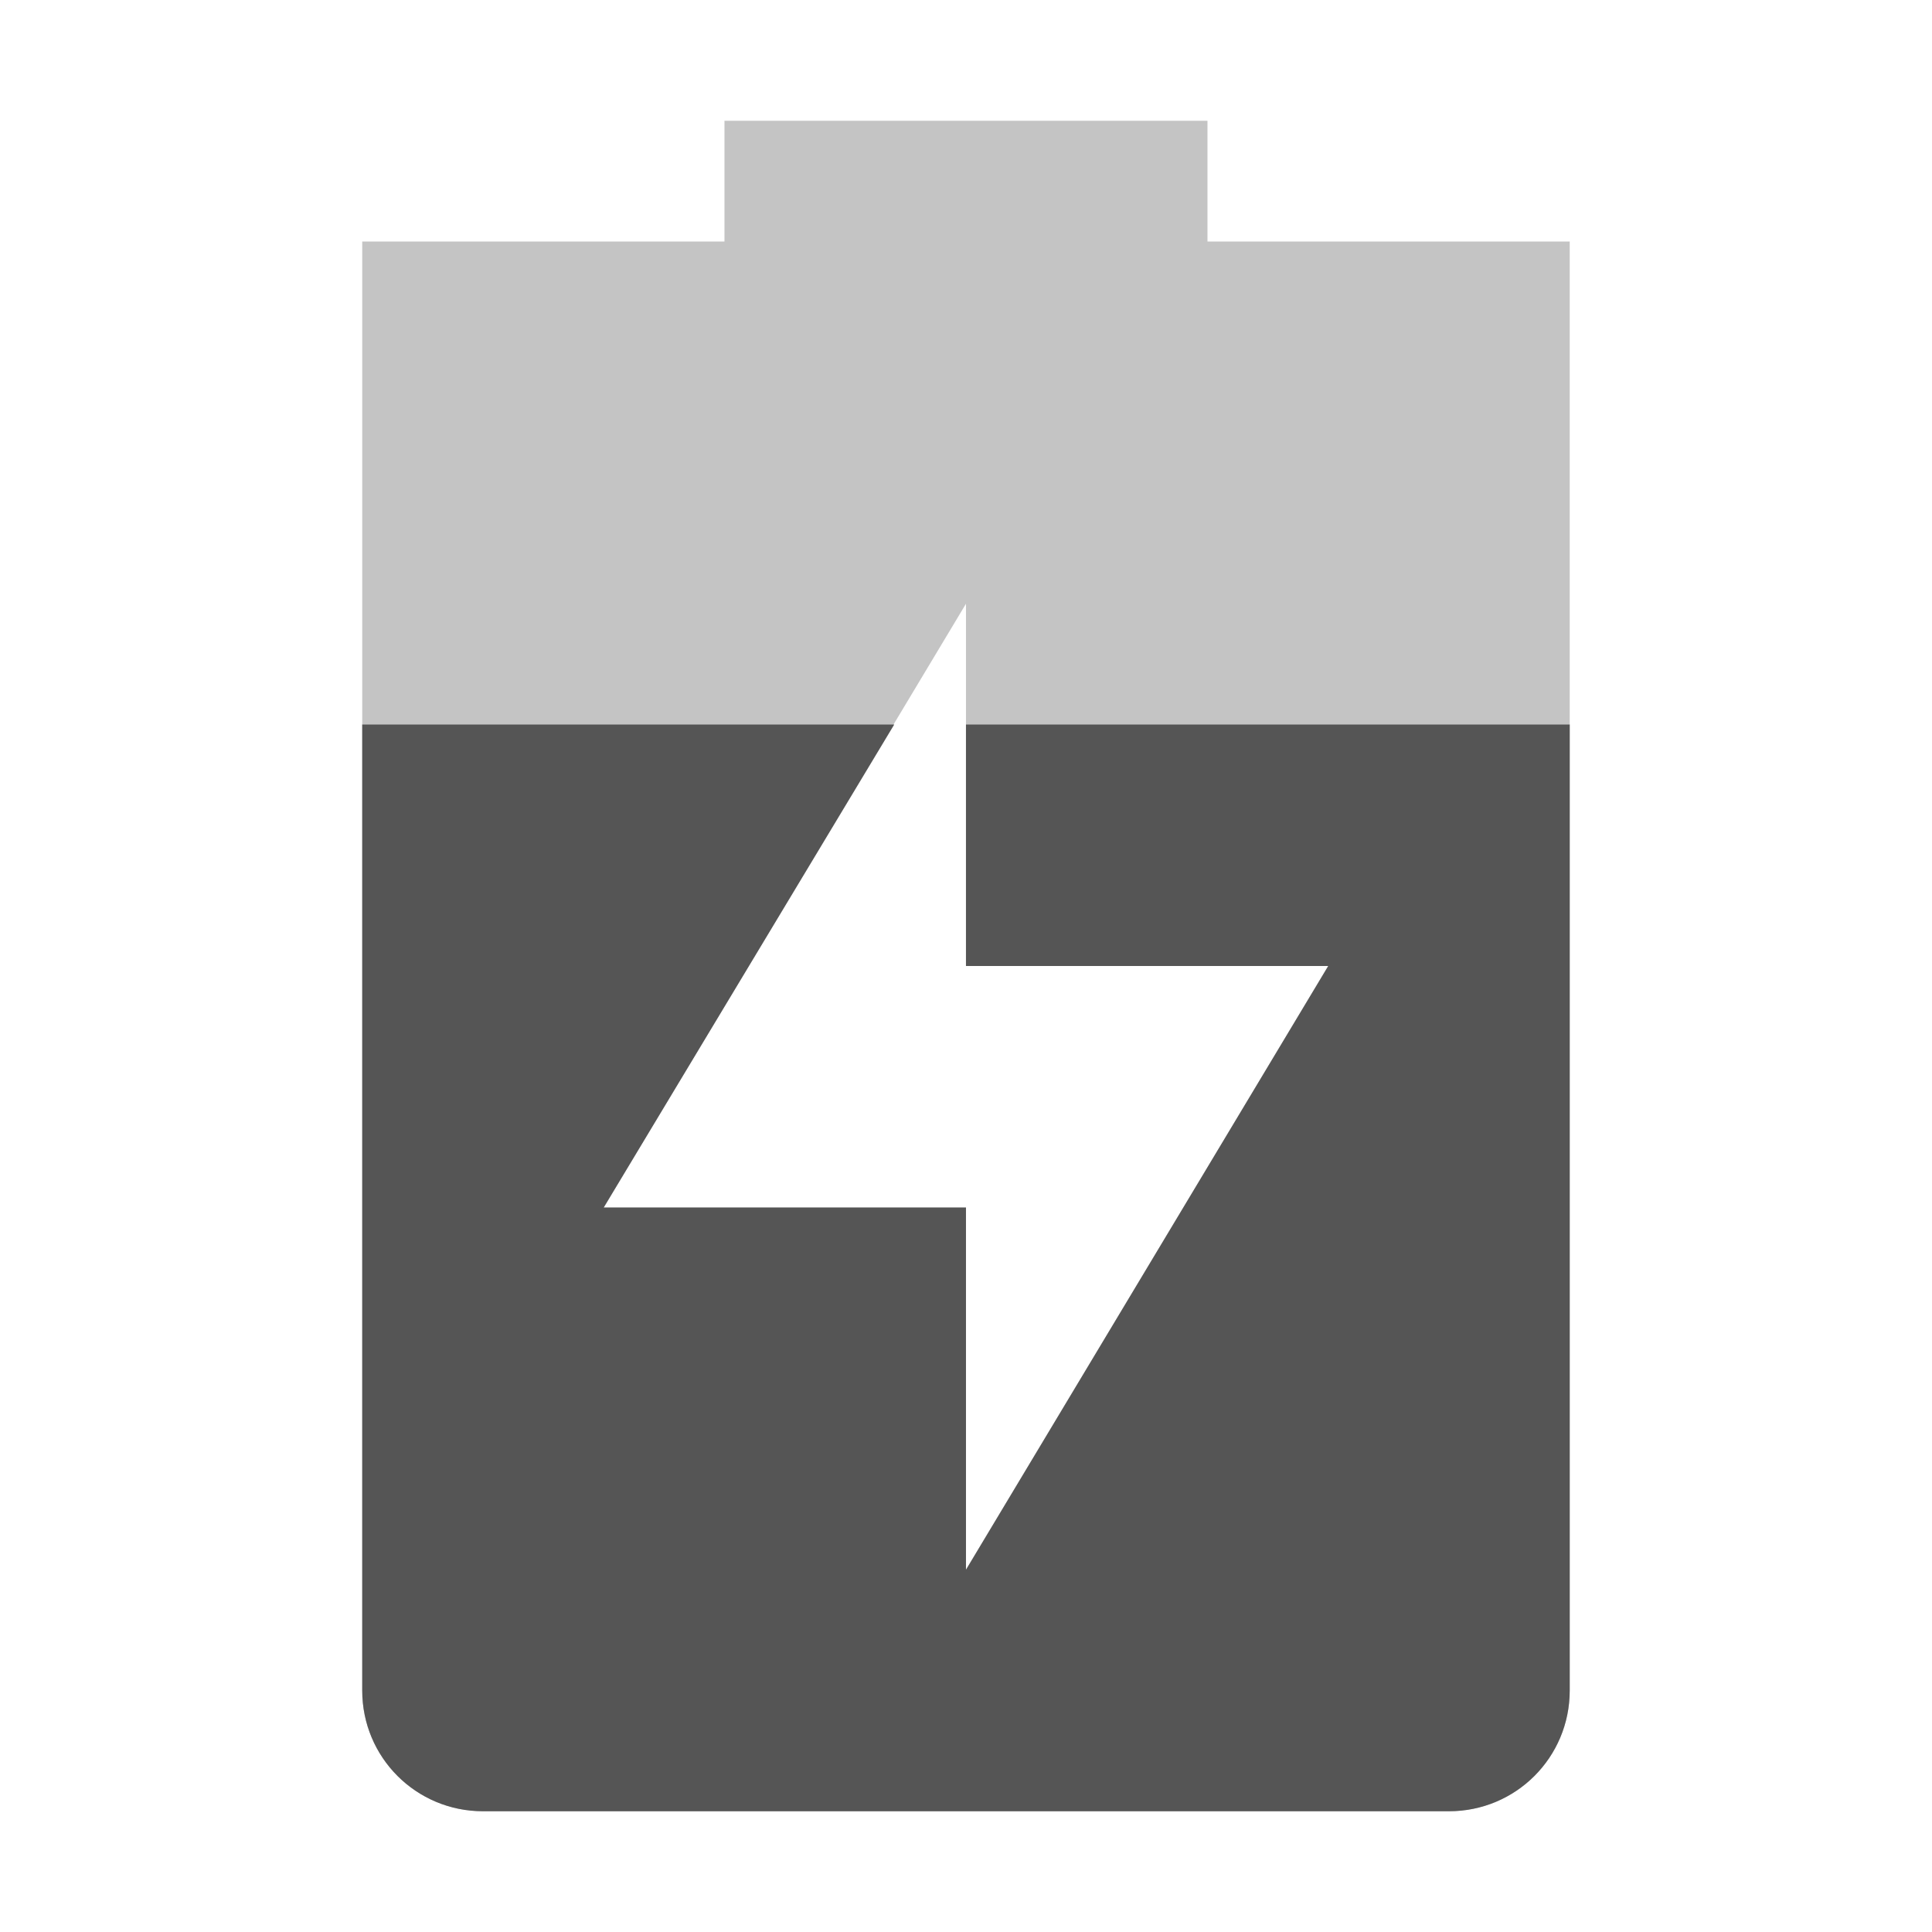
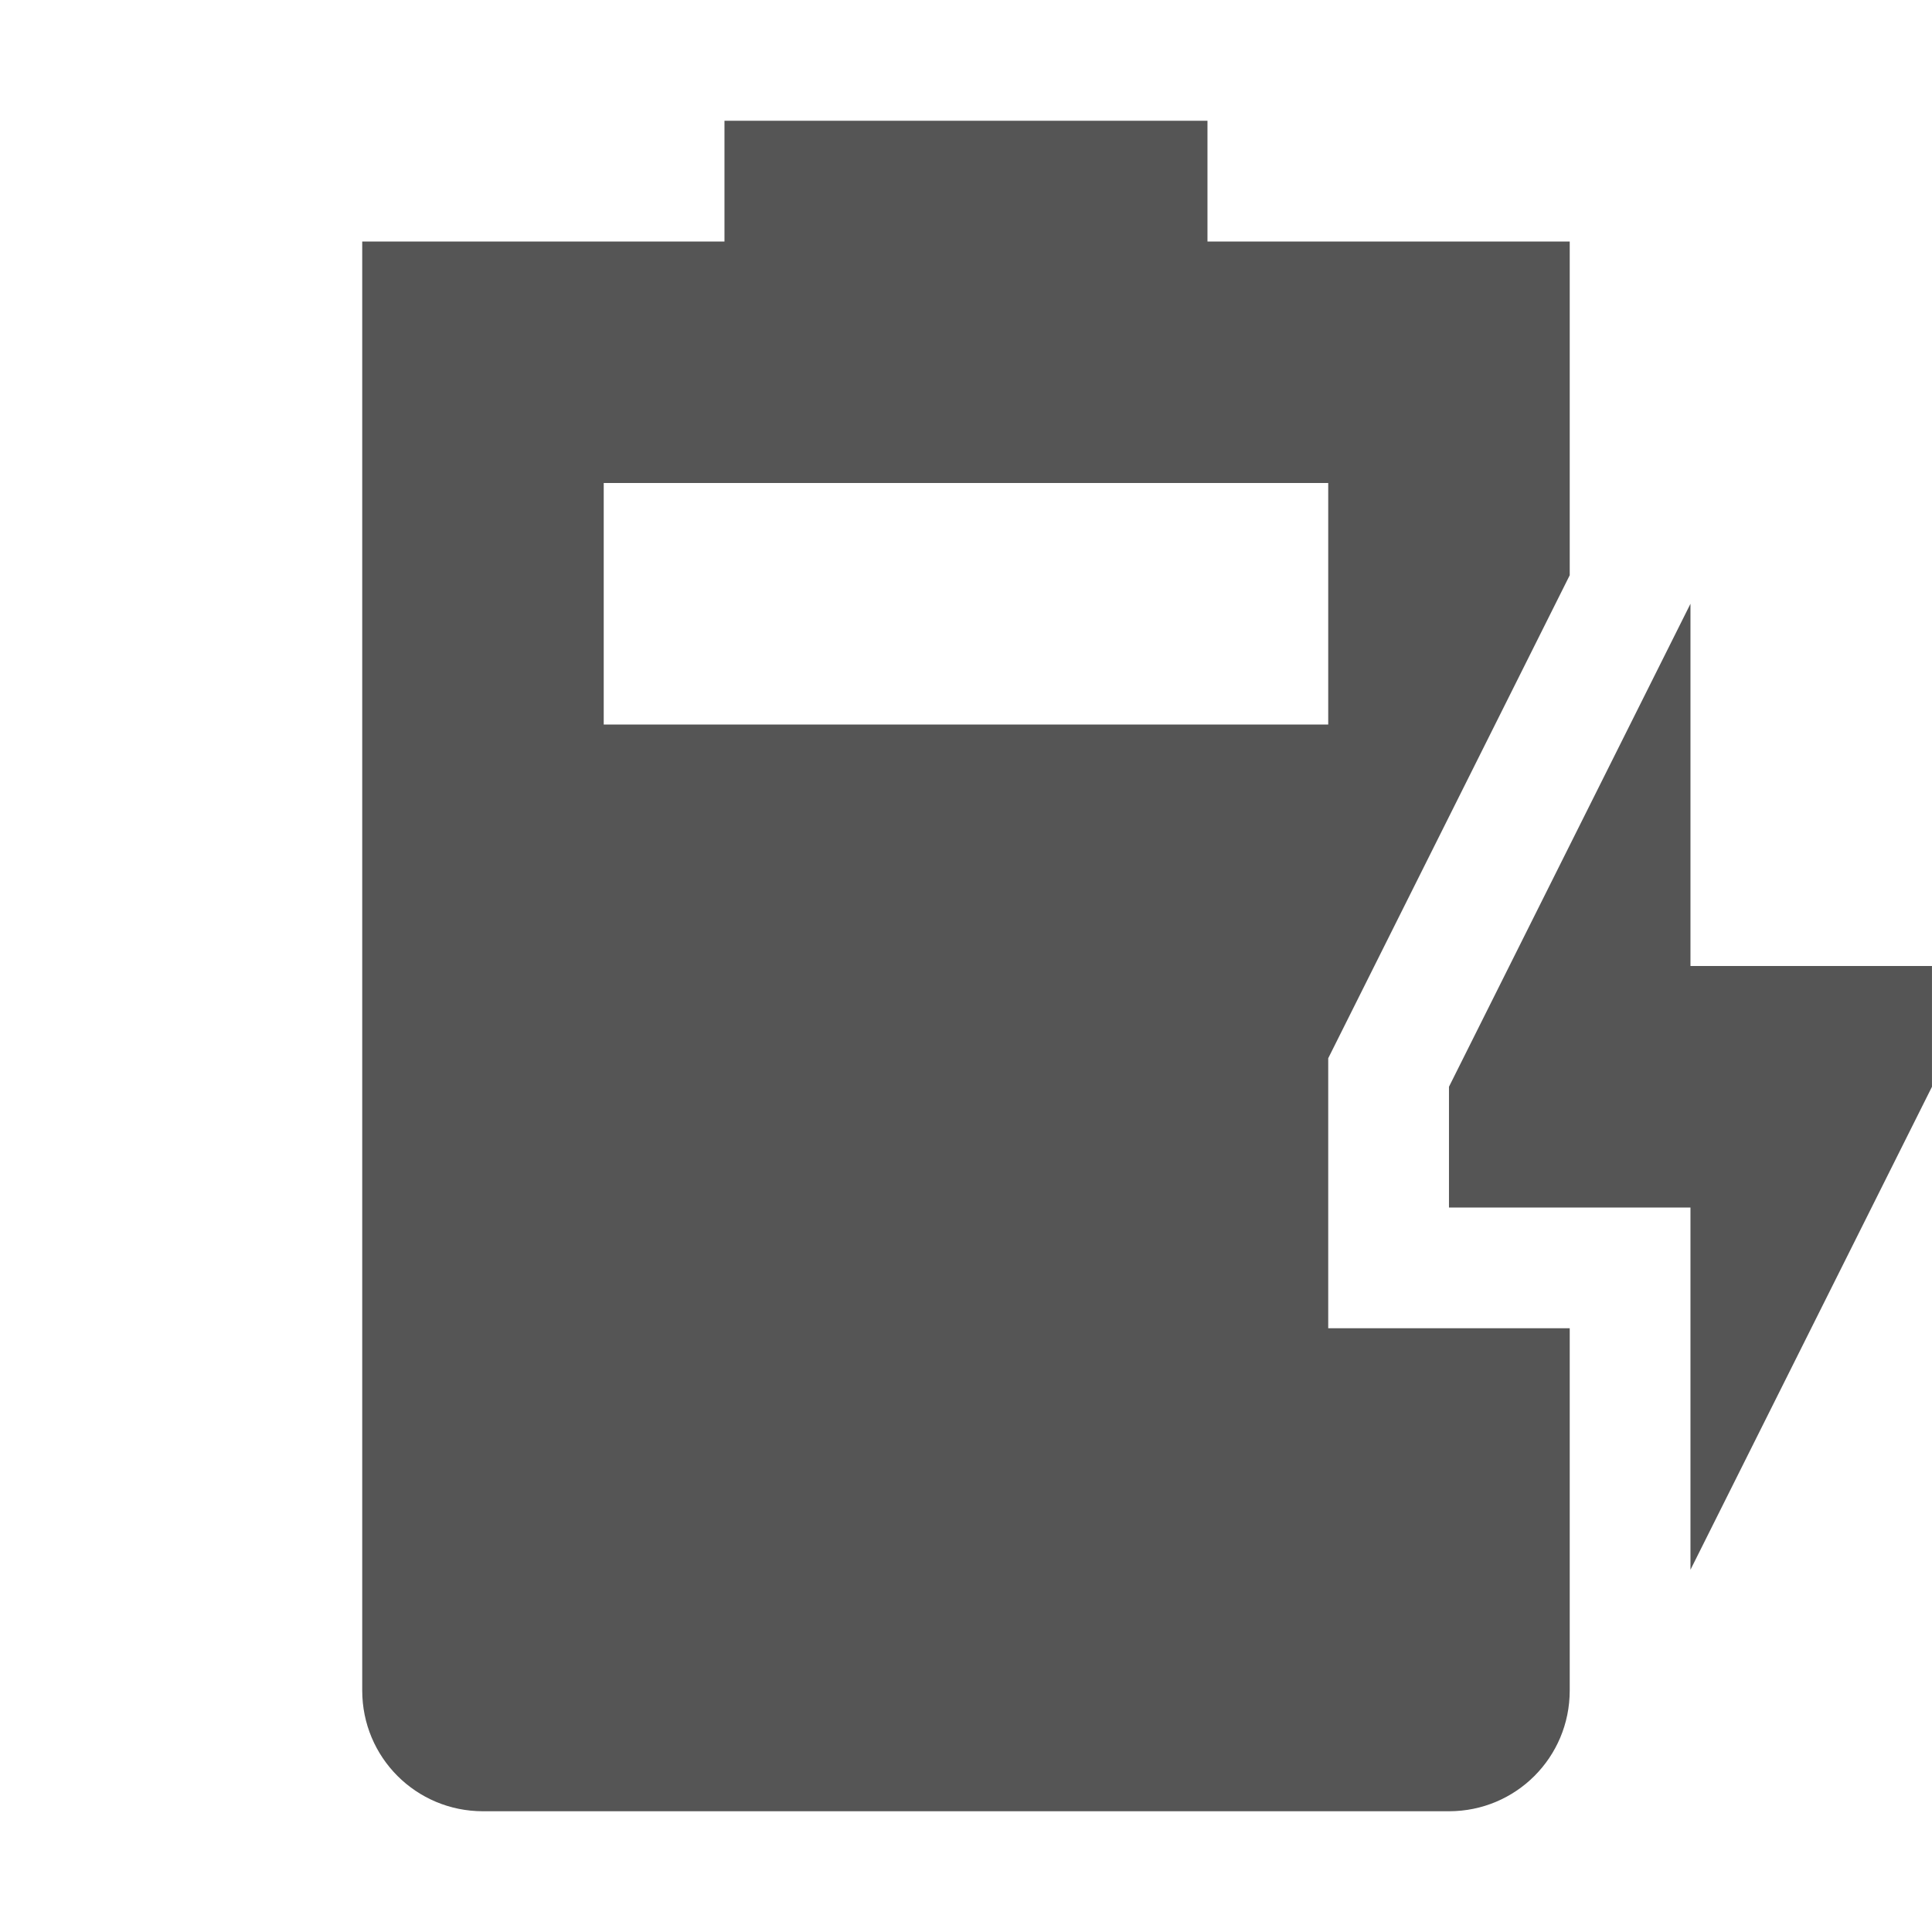
<svg xmlns="http://www.w3.org/2000/svg" xmlns:ns1="http://www.openswatchbook.org/uri/2009/osb" height="16" id="svg7384" style="enable-background:new" version="1.1" width="16">
  <defs id="defs7386">
+     <linearGradient id="linearGradient6882" ns1:paint="solid">
+       <stop id="stop6884" offset="0" style="stop-color:#555555;stop-opacity:1;" />
+     </linearGradient>
    <linearGradient id="linearGradient5606" ns1:paint="solid">
      <stop id="stop5608" offset="0" style="stop-color:#000000;stop-opacity:1;" />
    </linearGradient>
    <filter id="filter7554" style="color-interpolation-filters:sRGB">
      <feBlend id="feBlend7556" in2="BackgroundImage" mode="darken" />
    </filter>
  </defs>
-   <g id="layer9" style="display:inline" transform="translate(-425.0002,395)">
-     <path d="m 431,-394 0,1 -3,0 c 0,0 0,0.446 0,1 l 0,11 c 0,0.554 0.446,1 1,1 l 8,0 c 0.554,0 1,-0.446 1,-1 l 0,-11 c 0,-0.554 0,-1 0,-1 l -3,0 0,-1 z m 2,4 0,3 3,0 -3,5 0,-3 -3,0 z" id="path6763" style="opacity:0.35;fill:#555555;fill-opacity:1;stroke:none" />
-     <path d="m 428,-389 0,8 c 0,0.554 0.446,1 1,1 l 8,0 c 0.554,0 1,-0.446 1,-1 l 0,-8 -5,0 0,2 3,0 -3,5 0,-3 -3,0 2.406,-4 -4.406,0 z" id="path6765" style="fill:#555555;fill-opacity:1;stroke:none" />
+   <g id="layer9" style="display:inline" transform="translate(-425.0002,455)">
+     <path d="m 431,-454 0,1 -3,0 0,1 0,3 0,1 0,7 c 0,0.554 0.446,1 1,1 l 8,0 c 0.554,0 1,-0.446 1,-1 l 0,-1 0,-2 -2,0 0,-2.236 2,-4 0,-1.764 0,-1 -3,0 0,-1 -4,0 z m -1,3 6,0 0,2 -6,0 0,-2 z m 9,1 -2,4 0,1 2,0 0,3 2,-4 0,-1 -2,0 0,-3 z" id="path6576" style="fill:#555555;fill-opacity:1;stroke:none" />
  </g>
-   <g id="layer10" style="display:inline;filter:url(#filter7554)" transform="translate(-425.0002,395)" />
-   <g id="layer1" style="display:inline" transform="translate(-184,-222)" />
-   <g id="layer14" style="display:inline" transform="translate(-425.0002,395)" />
-   <g id="layer15" style="display:inline" transform="translate(-425.0002,395)" />
-   <g id="g71291" style="display:inline" transform="translate(-425.0002,395)" />
-   <g id="layer2" style="display:inline" transform="translate(-184,-72)" />
-   <g id="g6058" style="display:inline" transform="translate(-184,-72)" />
-   <g id="layer12" style="display:inline" transform="translate(-425.0002,395)" />
+   <g id="layer10" style="display:inline;filter:url(#filter7554)" transform="translate(-425.0002,455)" />
+   <g id="layer1" style="display:inline" transform="translate(-184,-162)" />
+   <g id="layer14" style="display:inline" transform="translate(-425.0002,455)" />
+   <g id="layer15" style="display:inline" transform="translate(-425.0002,455)" />
+   <g id="g71291" style="display:inline" transform="translate(-425.0002,455)" />
+   <g id="layer2" style="display:inline" transform="translate(-184,-12)" />
+   <g id="layer12" style="display:inline" transform="translate(-425.0002,455)" />
</svg>
